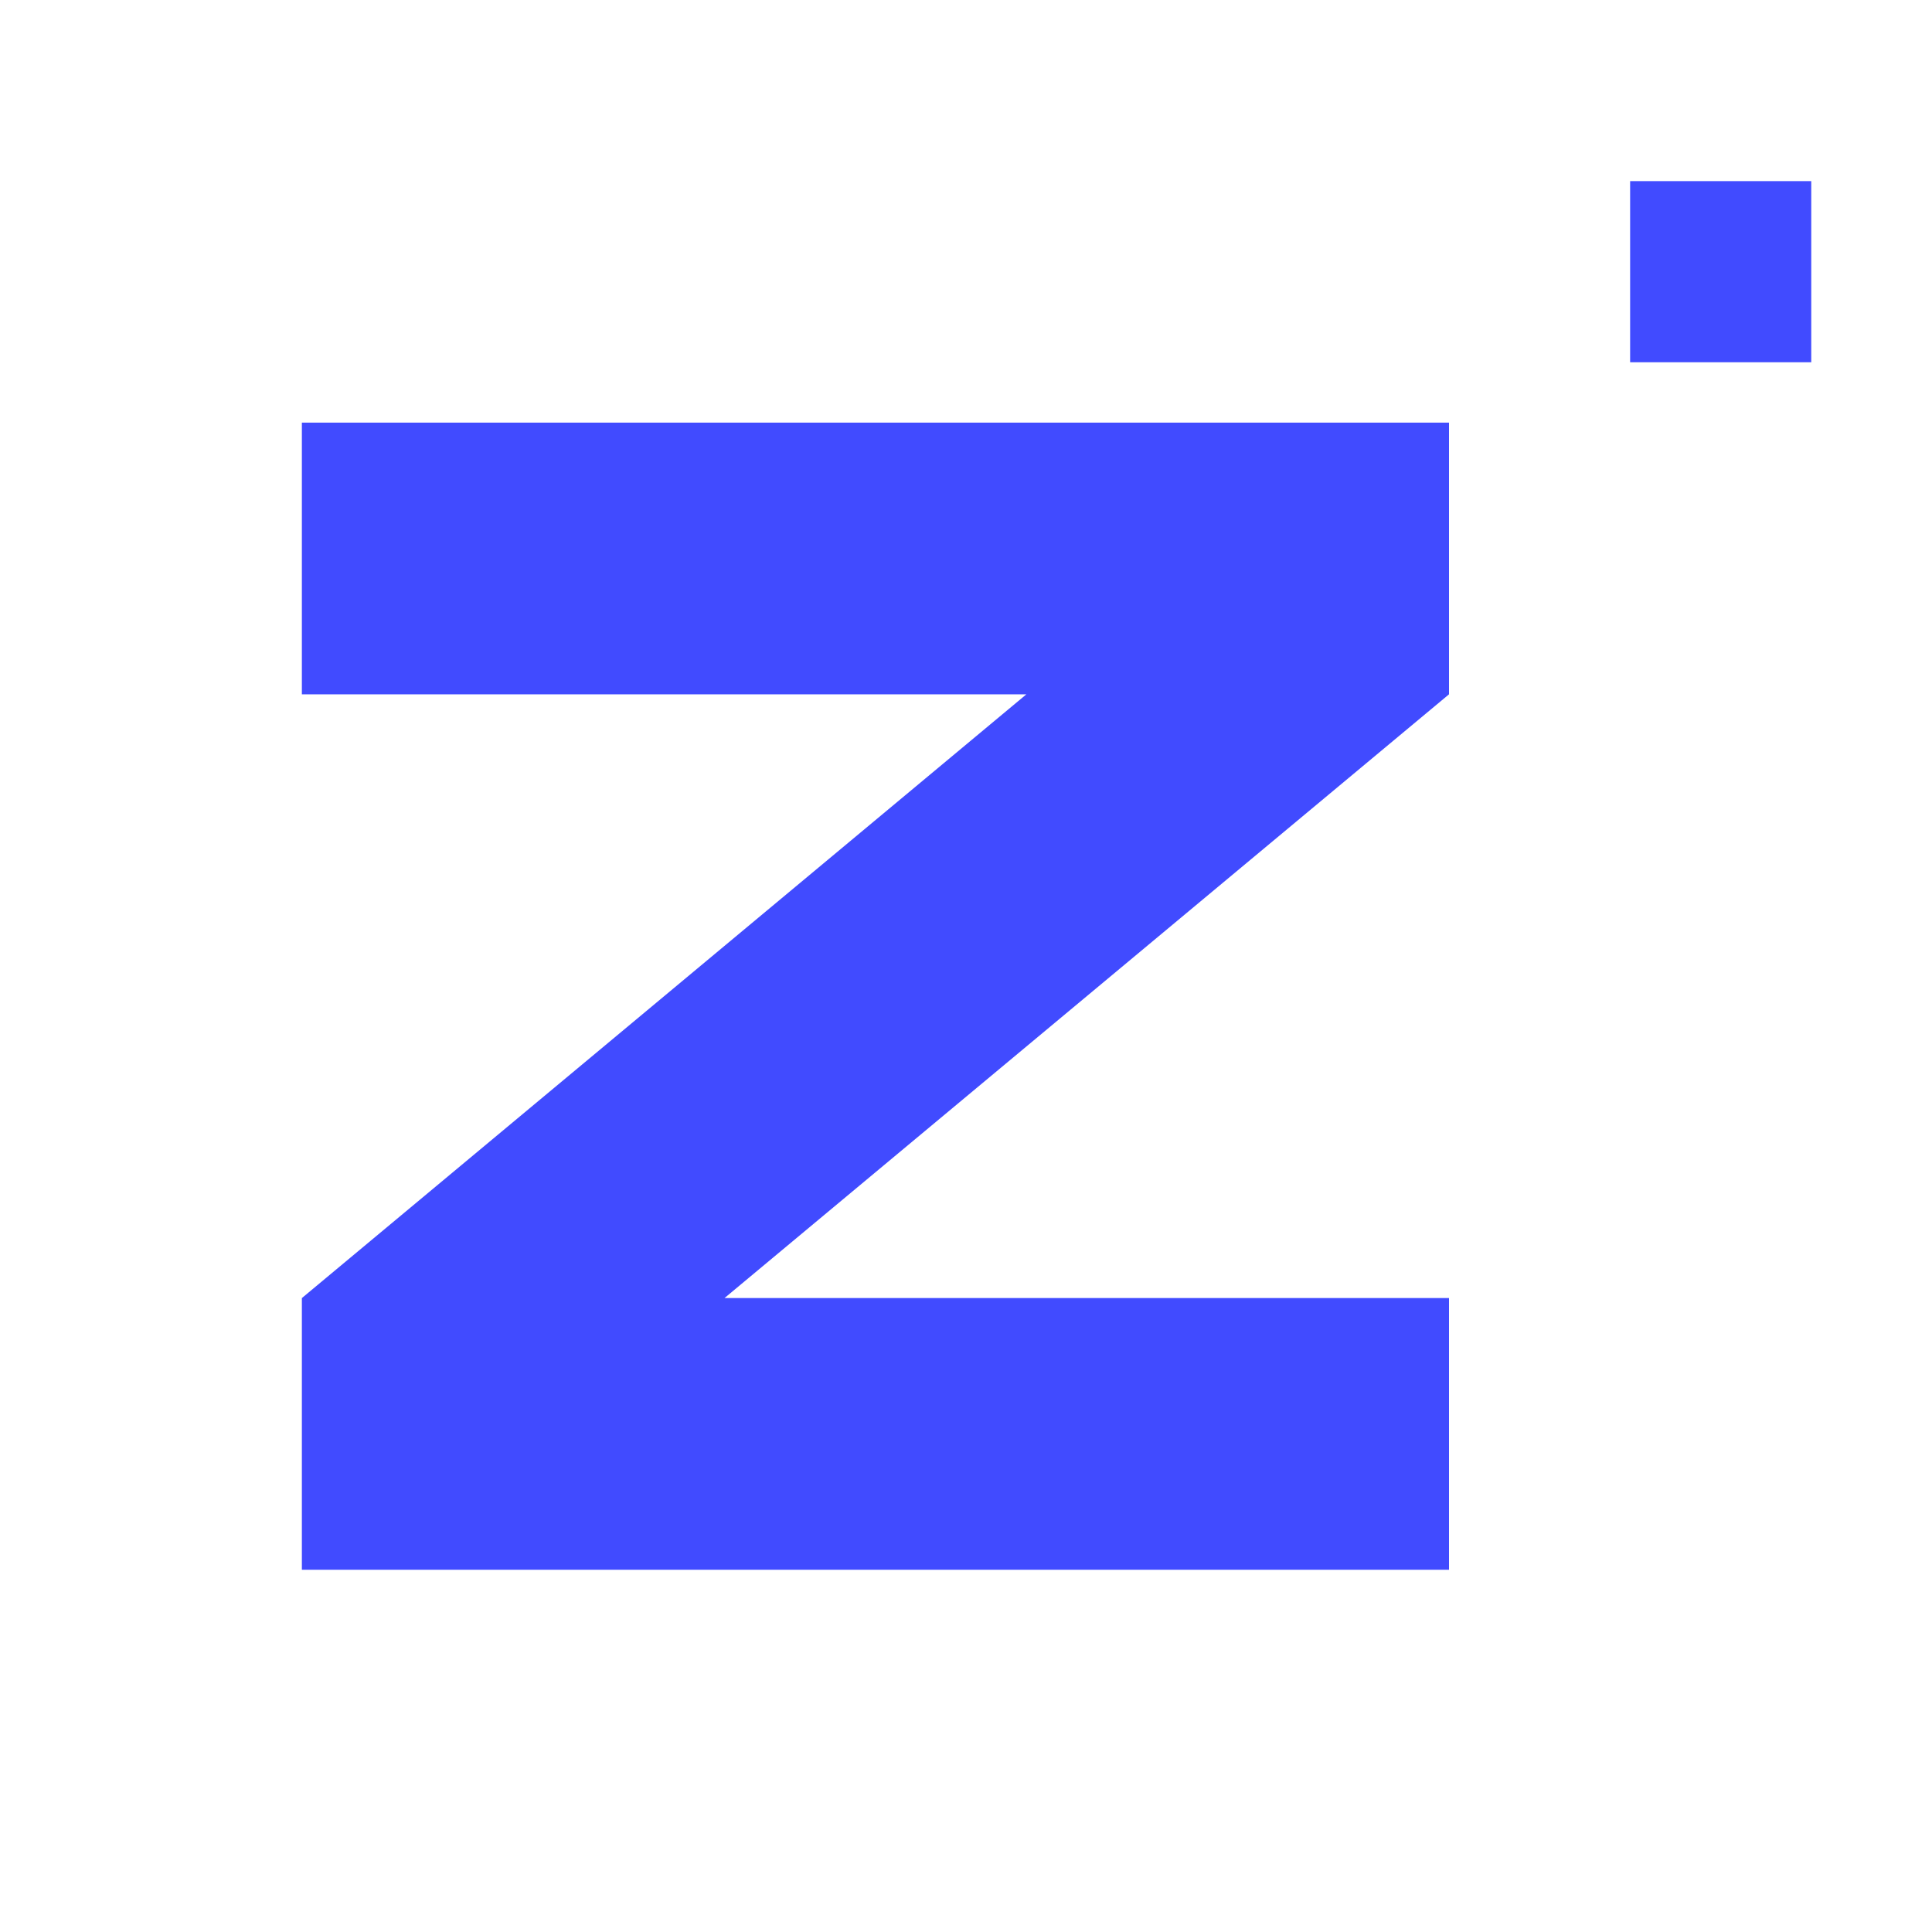
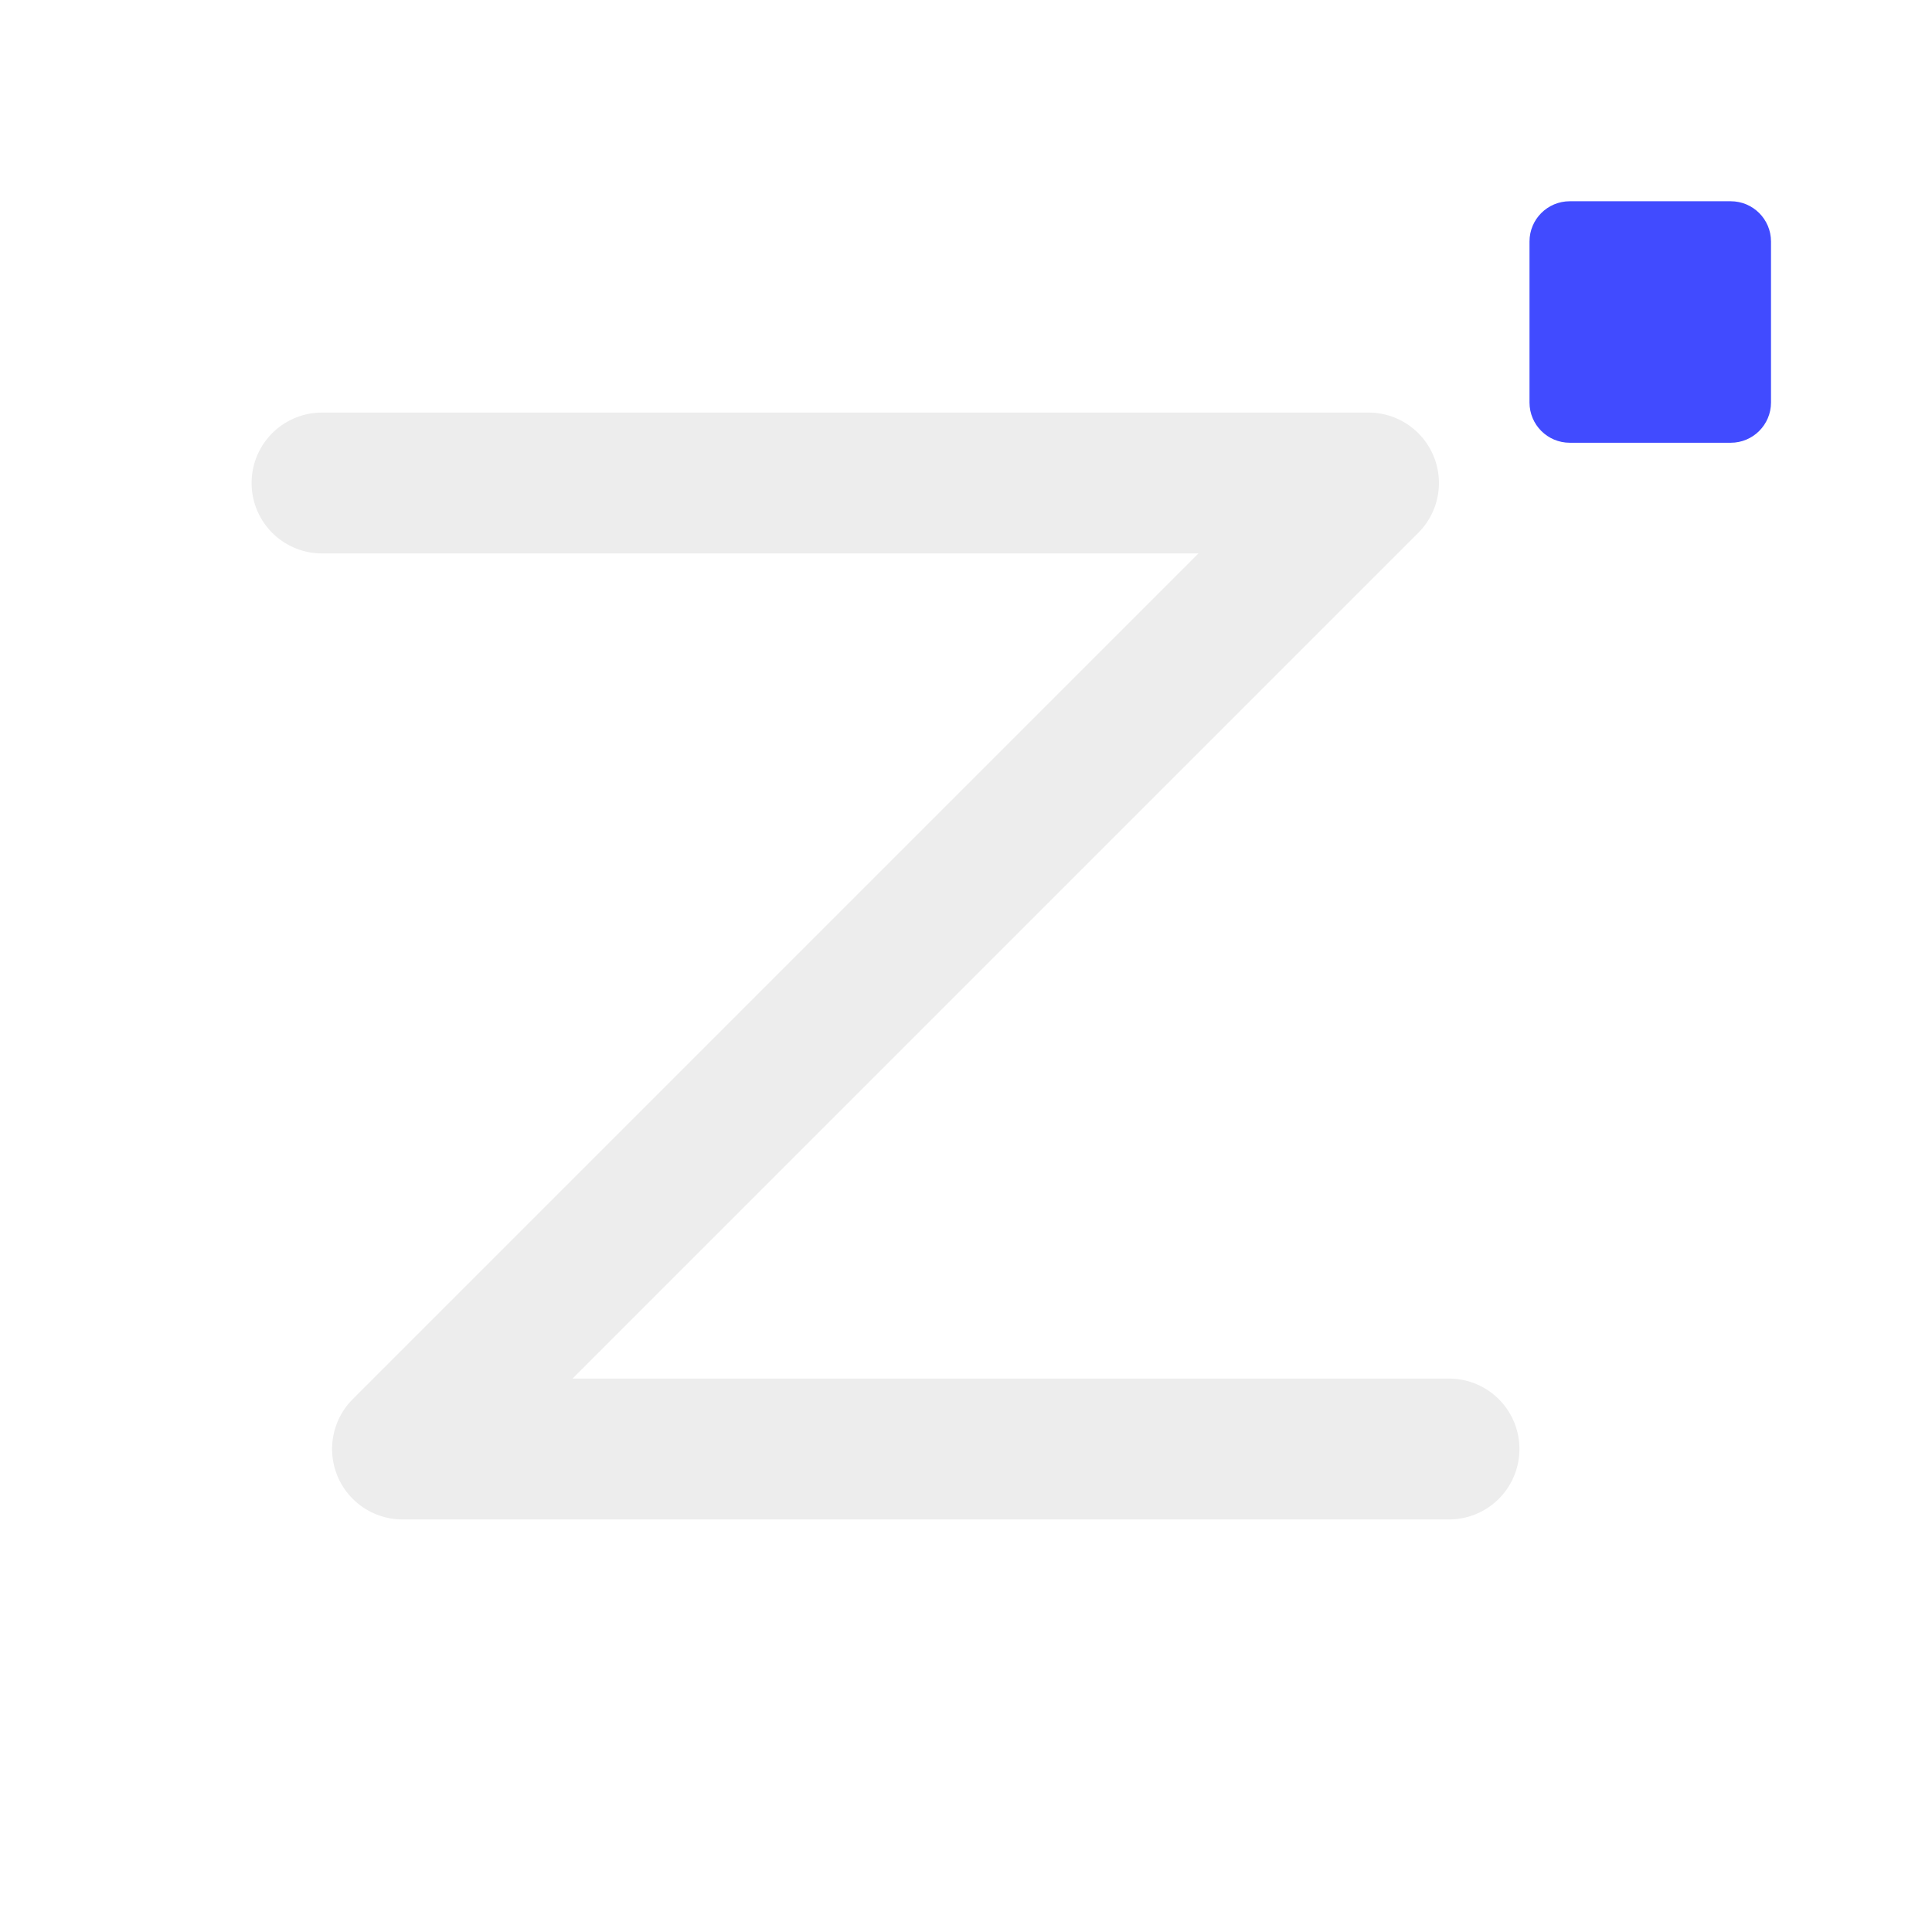
- <svg xmlns="http://www.w3.org/2000/svg" width="64" height="64" viewBox="0 0 64 64" fill="none">
-   <path d="M10 14h38v9L24 43h24v9H10v-9l24-20H10V14Z" fill="#414bff" />
-   <path d="M54 6h6v6h-6z" fill="#414bff" />
+ <svg xmlns="http://www.w3.org/2000/svg" width="64" height="64" viewBox="0 0 48 48" fill="none">
+   <path d="M8 12h26L10 36h26" stroke="#ededed" stroke-width="3.5" stroke-linejoin="round" stroke-linecap="round" />
+   <rect x="38" y="5" width="6" height="6" rx="1" fill="#414bff" />
</svg>
